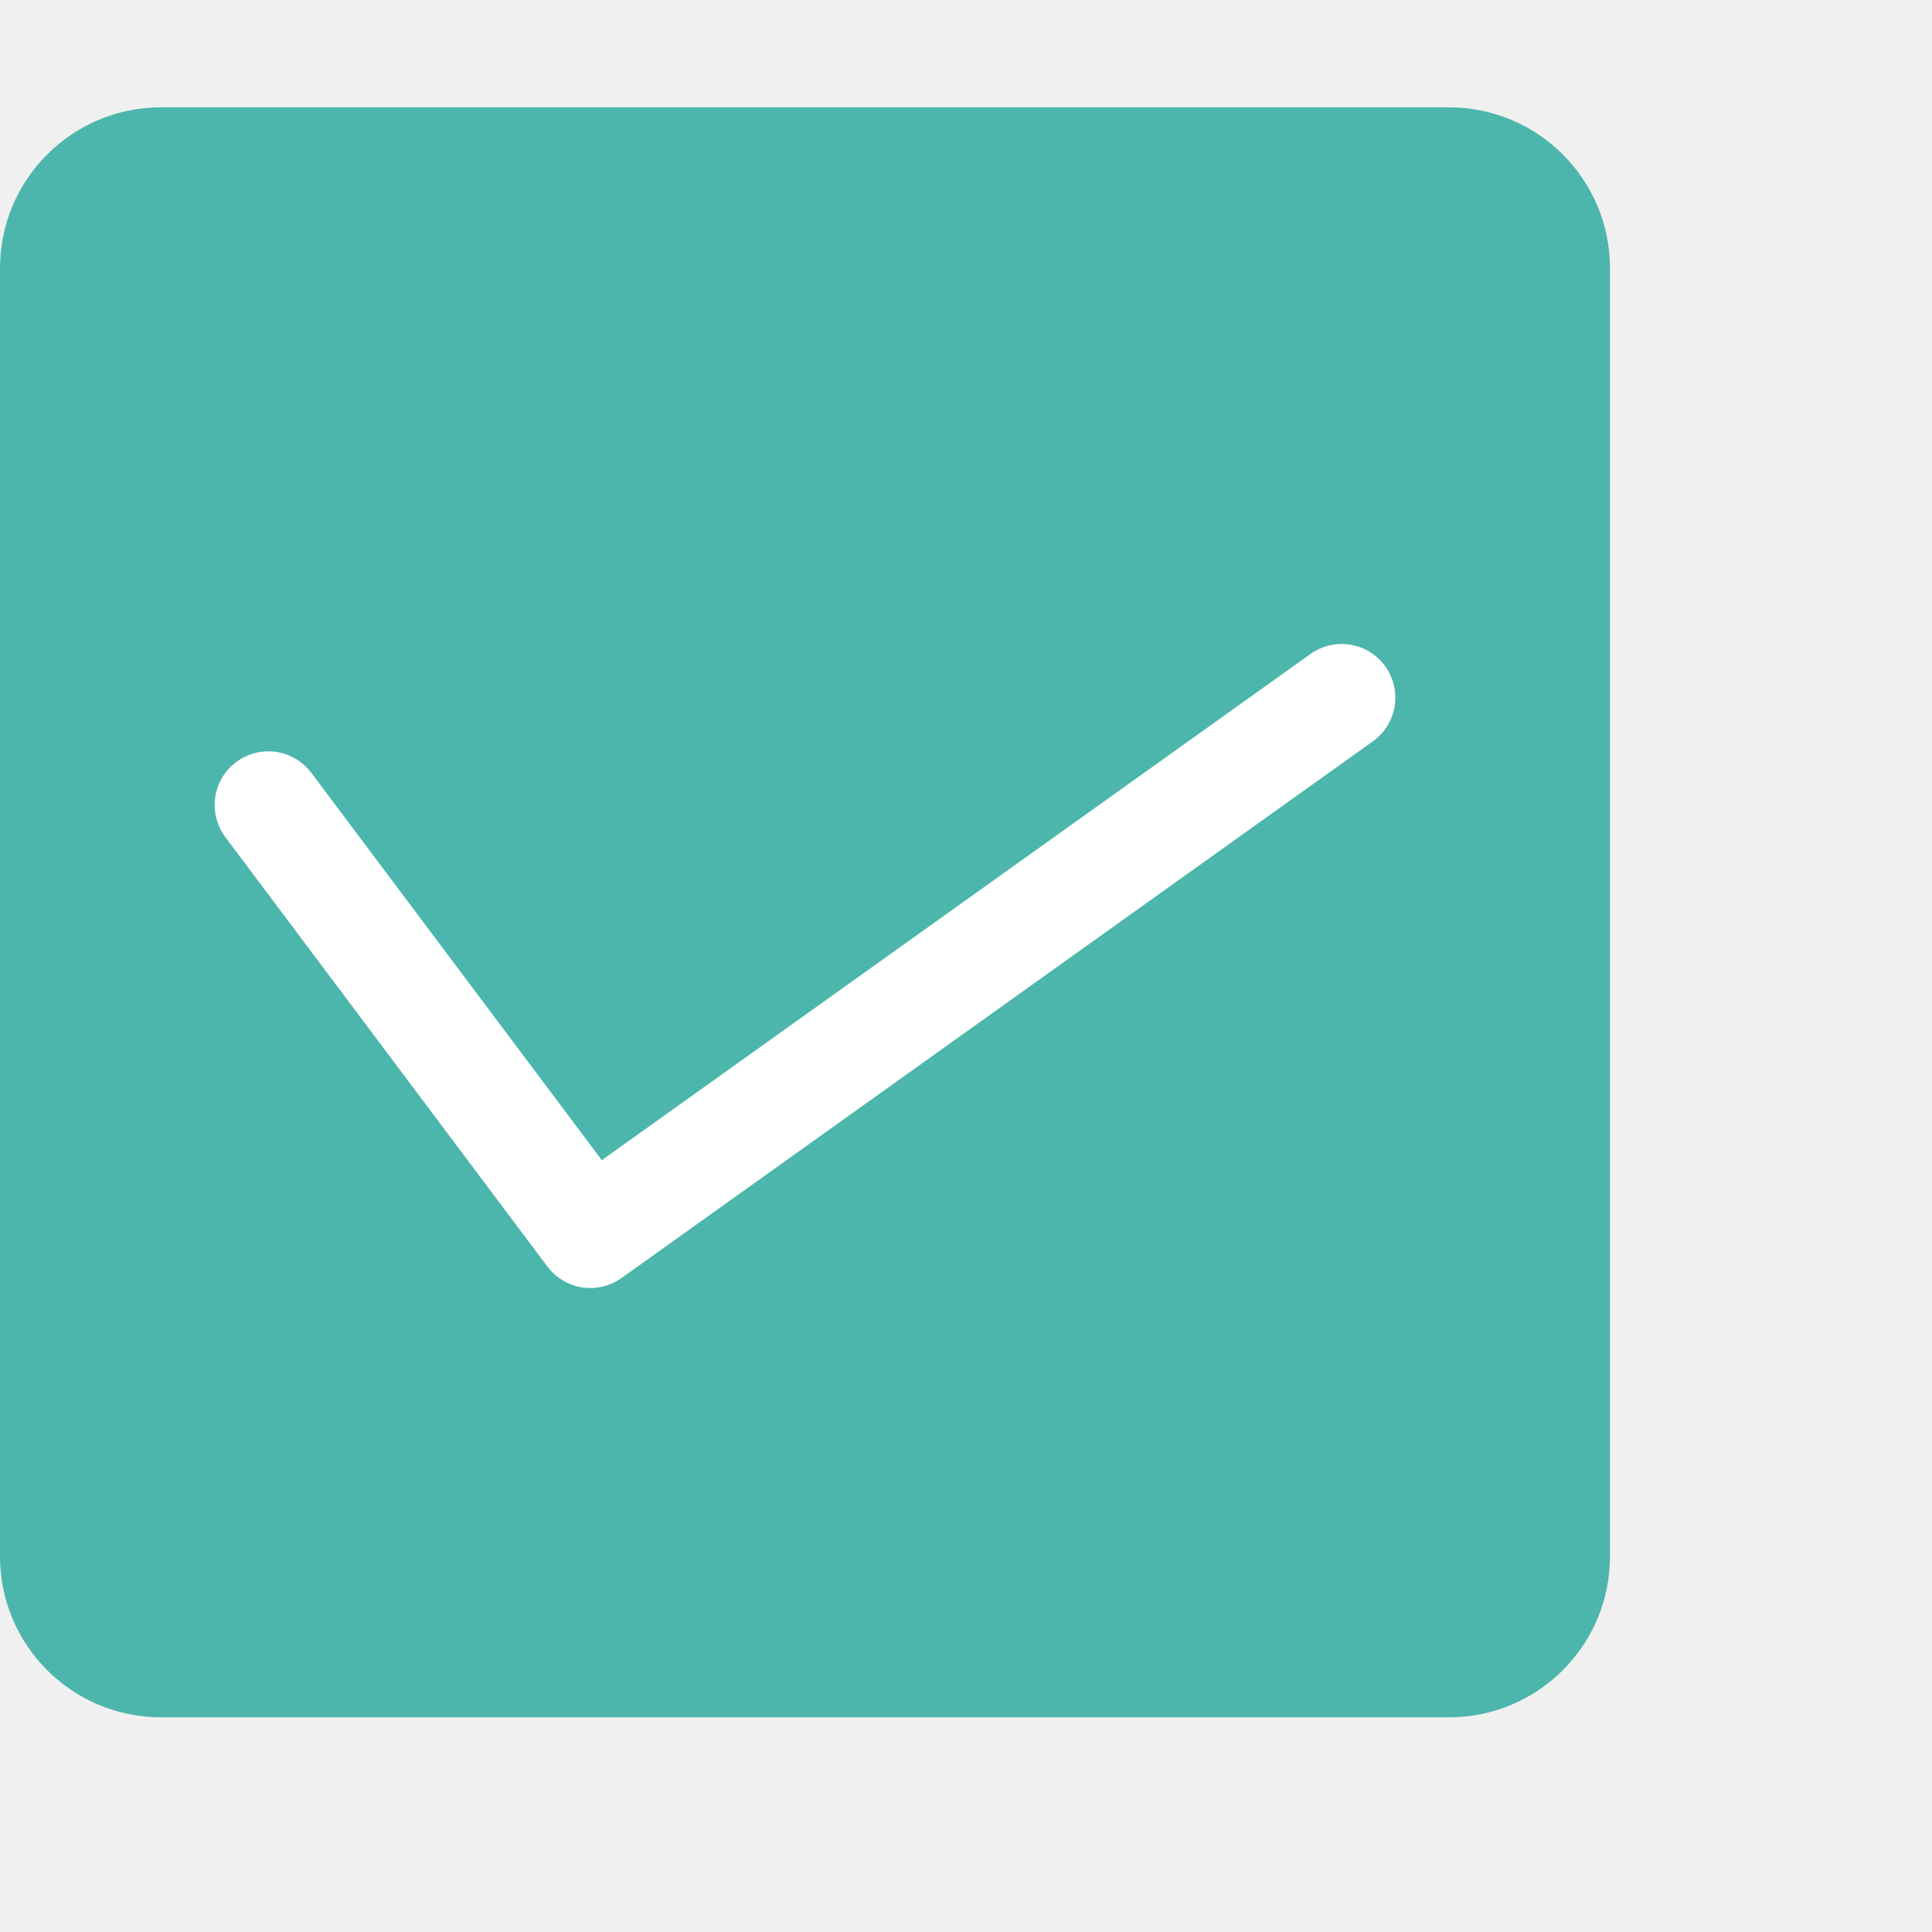
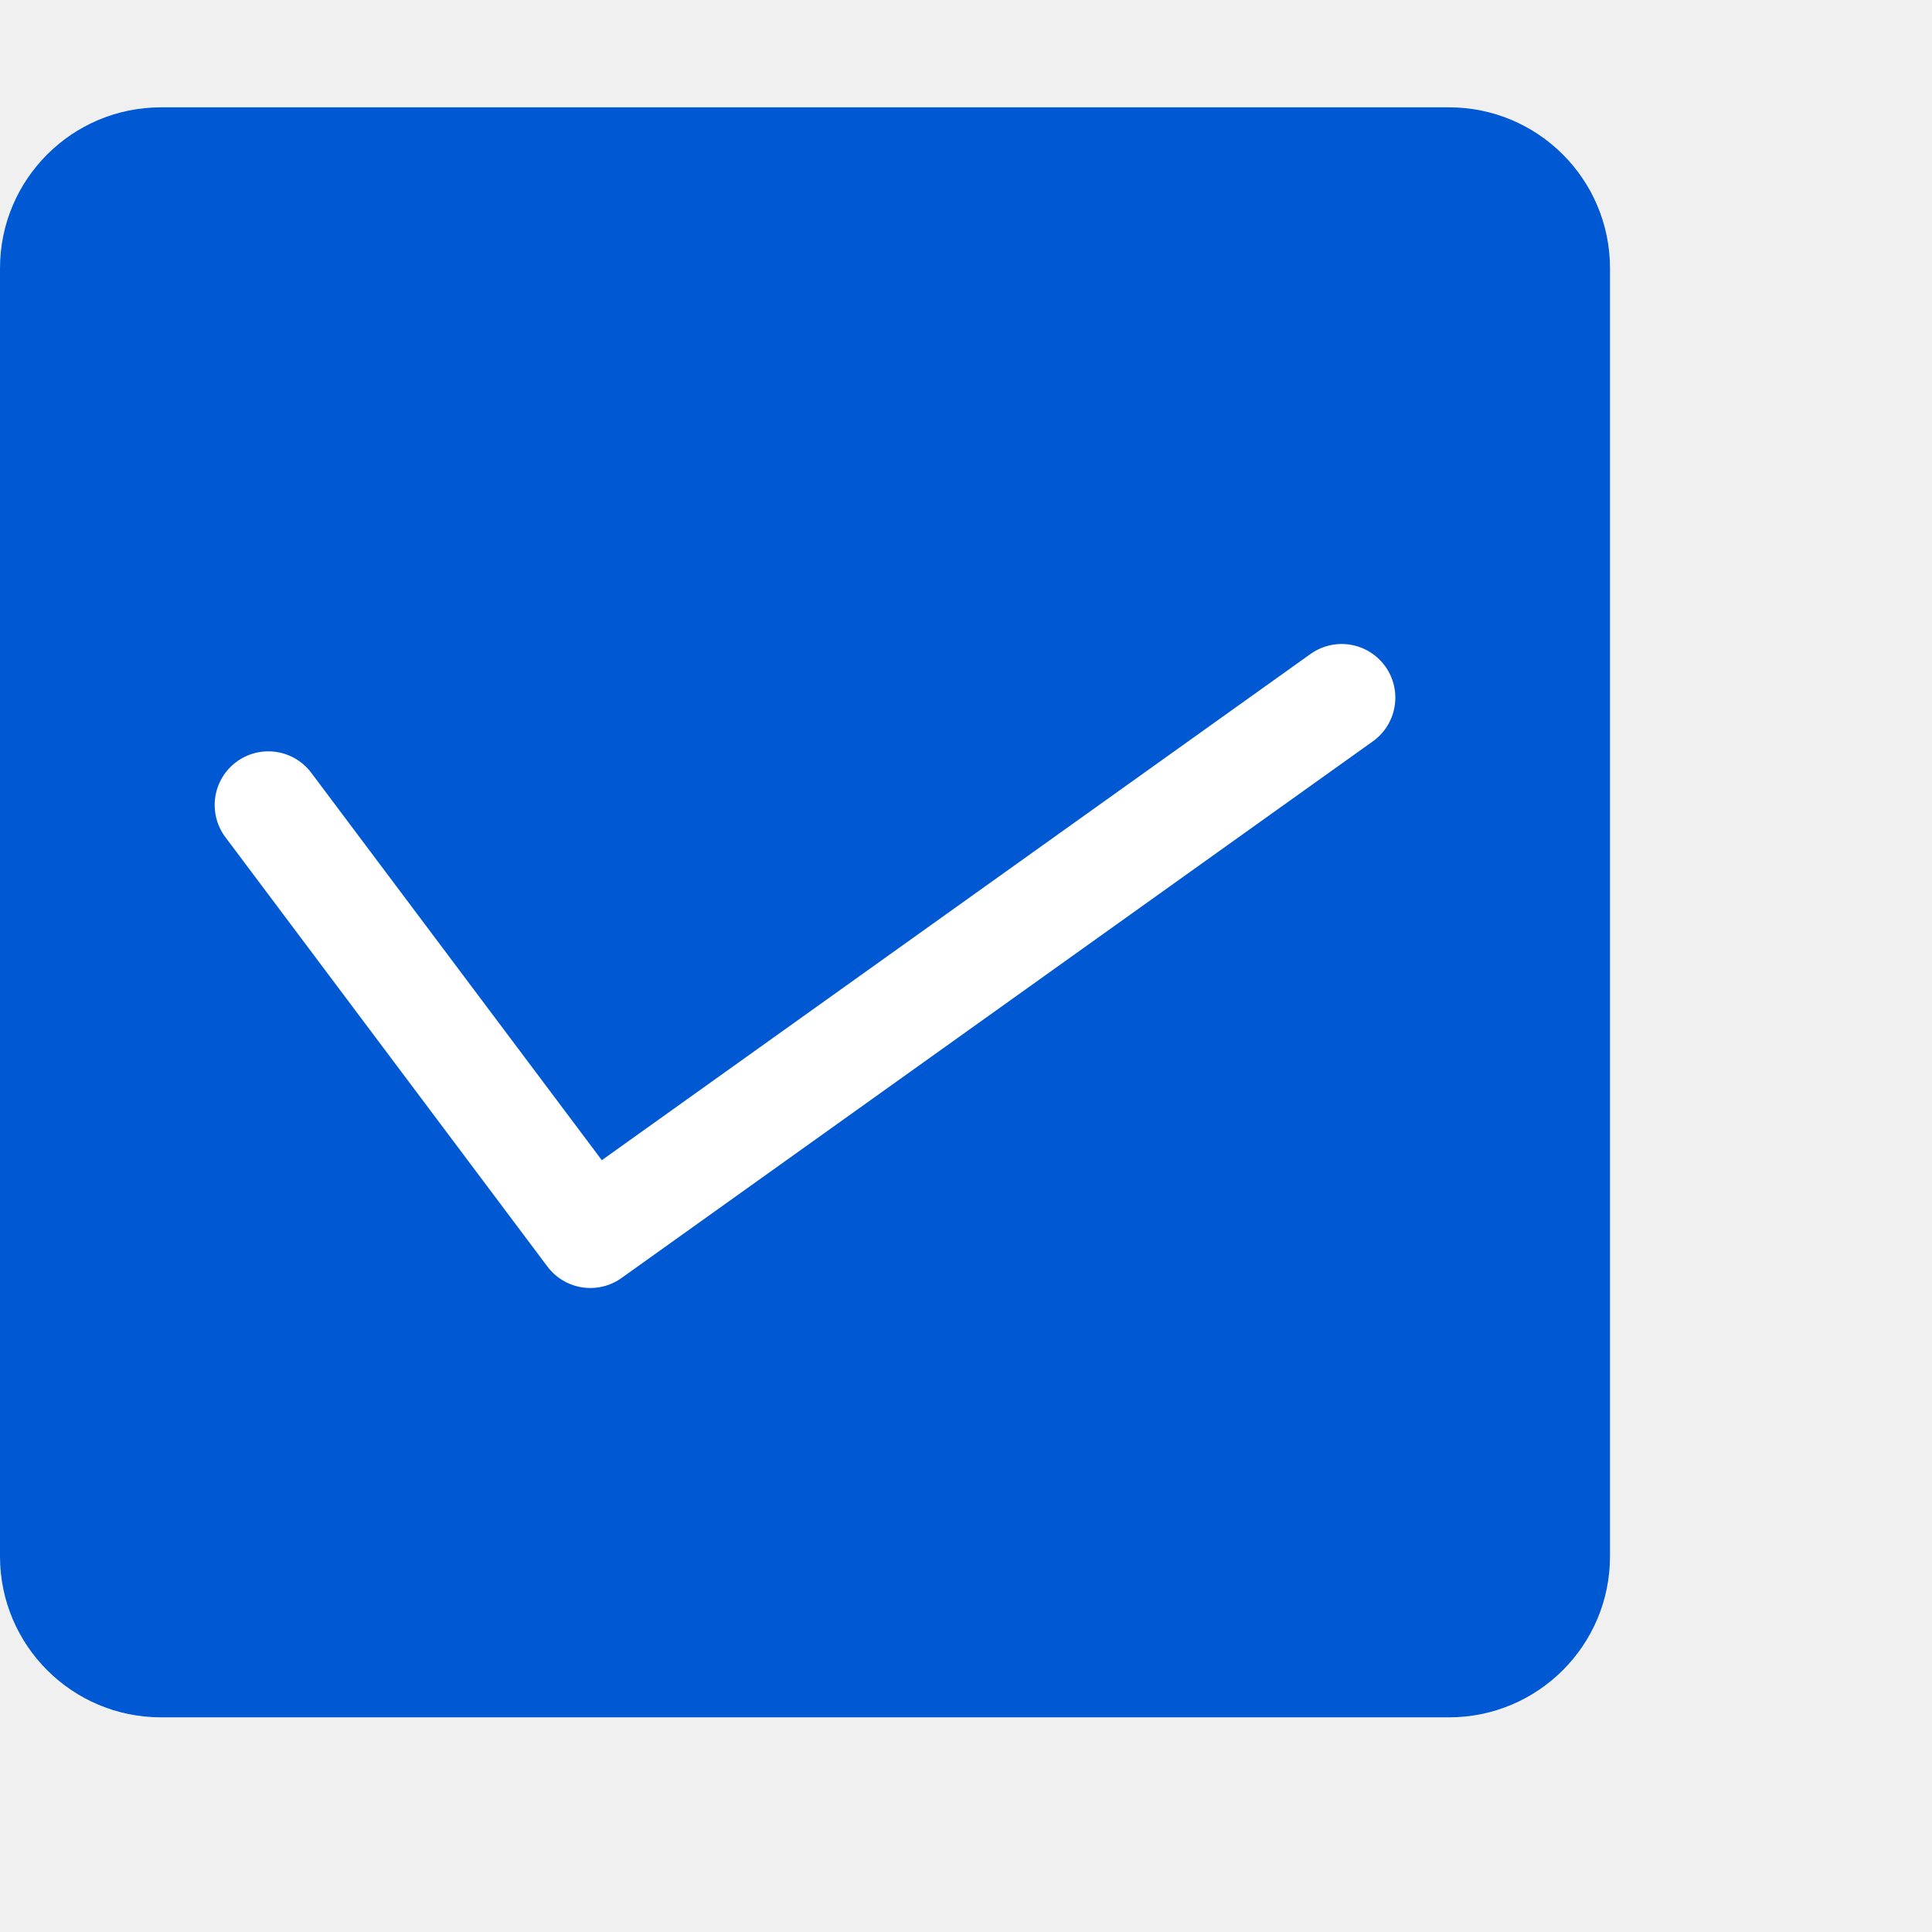
<svg xmlns="http://www.w3.org/2000/svg" width="18" height="18" viewBox="0 0 18 18">
-   <rect x="0" y="1" width="15" height="15" rx="1.5" style="fill:#4db6ac" />
+   <rect x="0" y="1" width="15" height="15" rx="1.5" style="fill:#0058d3" />
  <polyline points="12.5 6.5 5.5 11.5 2.5 7.5" style="fill:none;stroke:#fff;stroke-linecap:round;stroke-linejoin:round" />
</svg>
